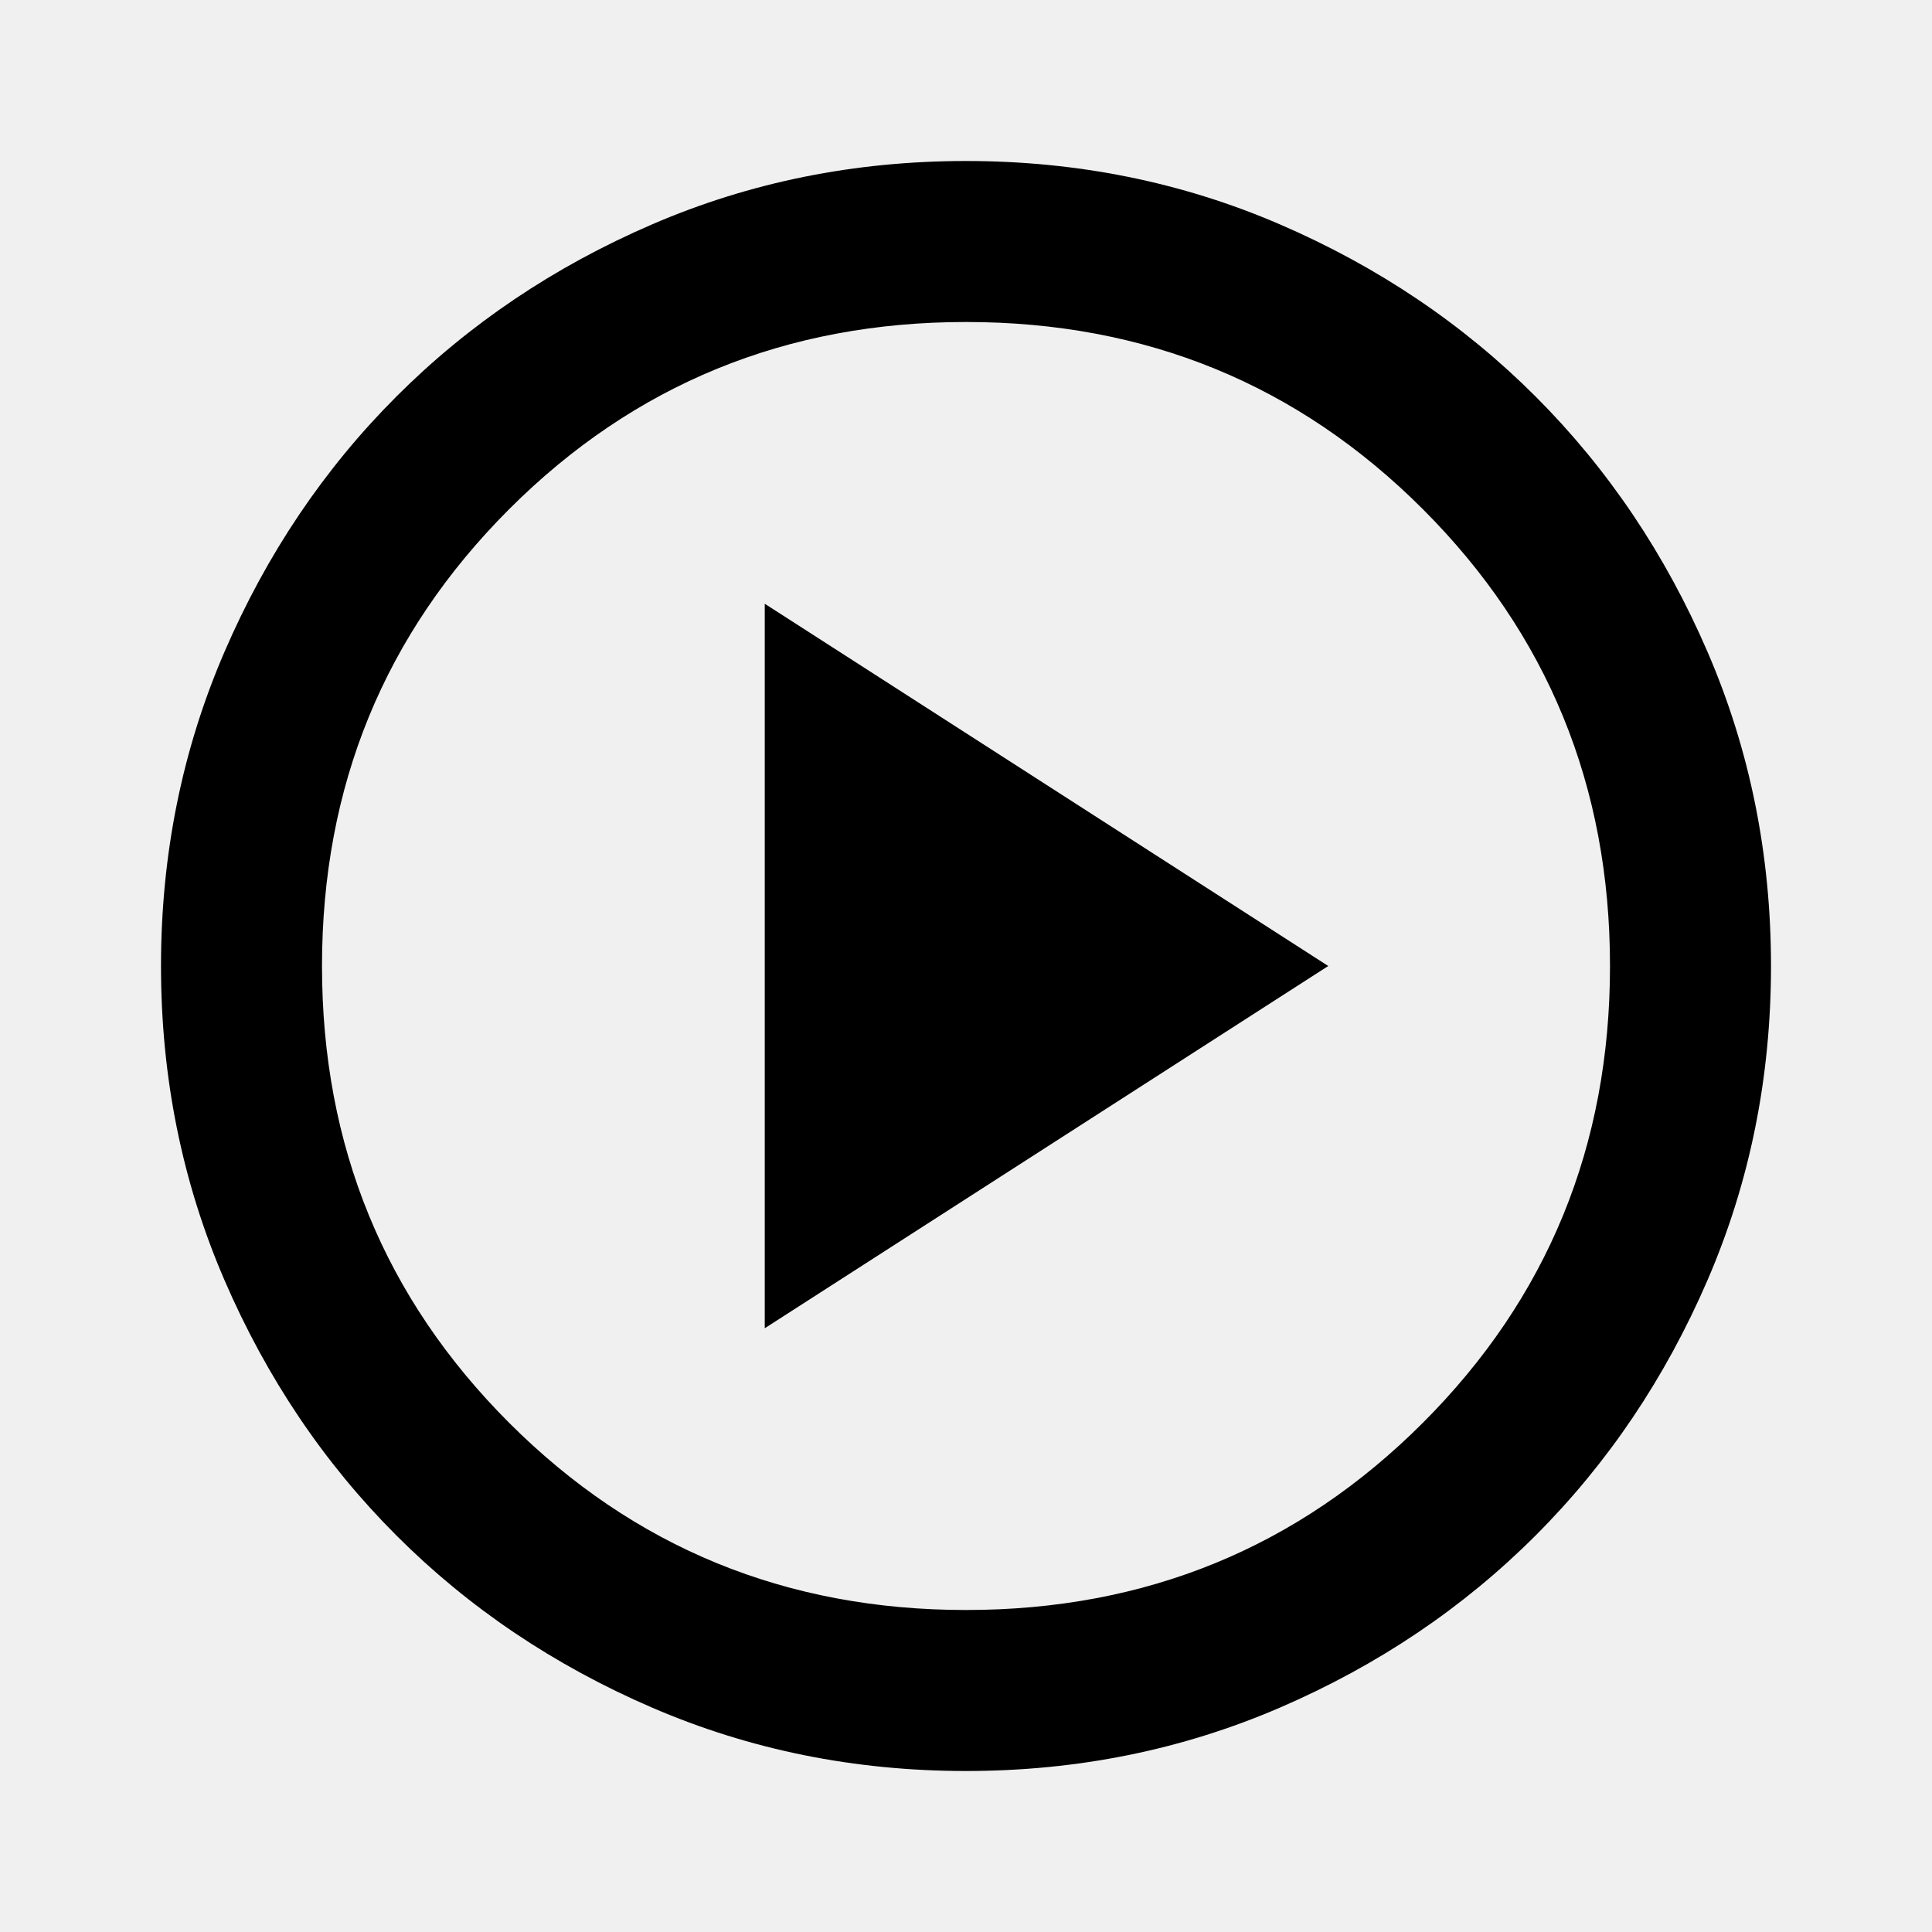
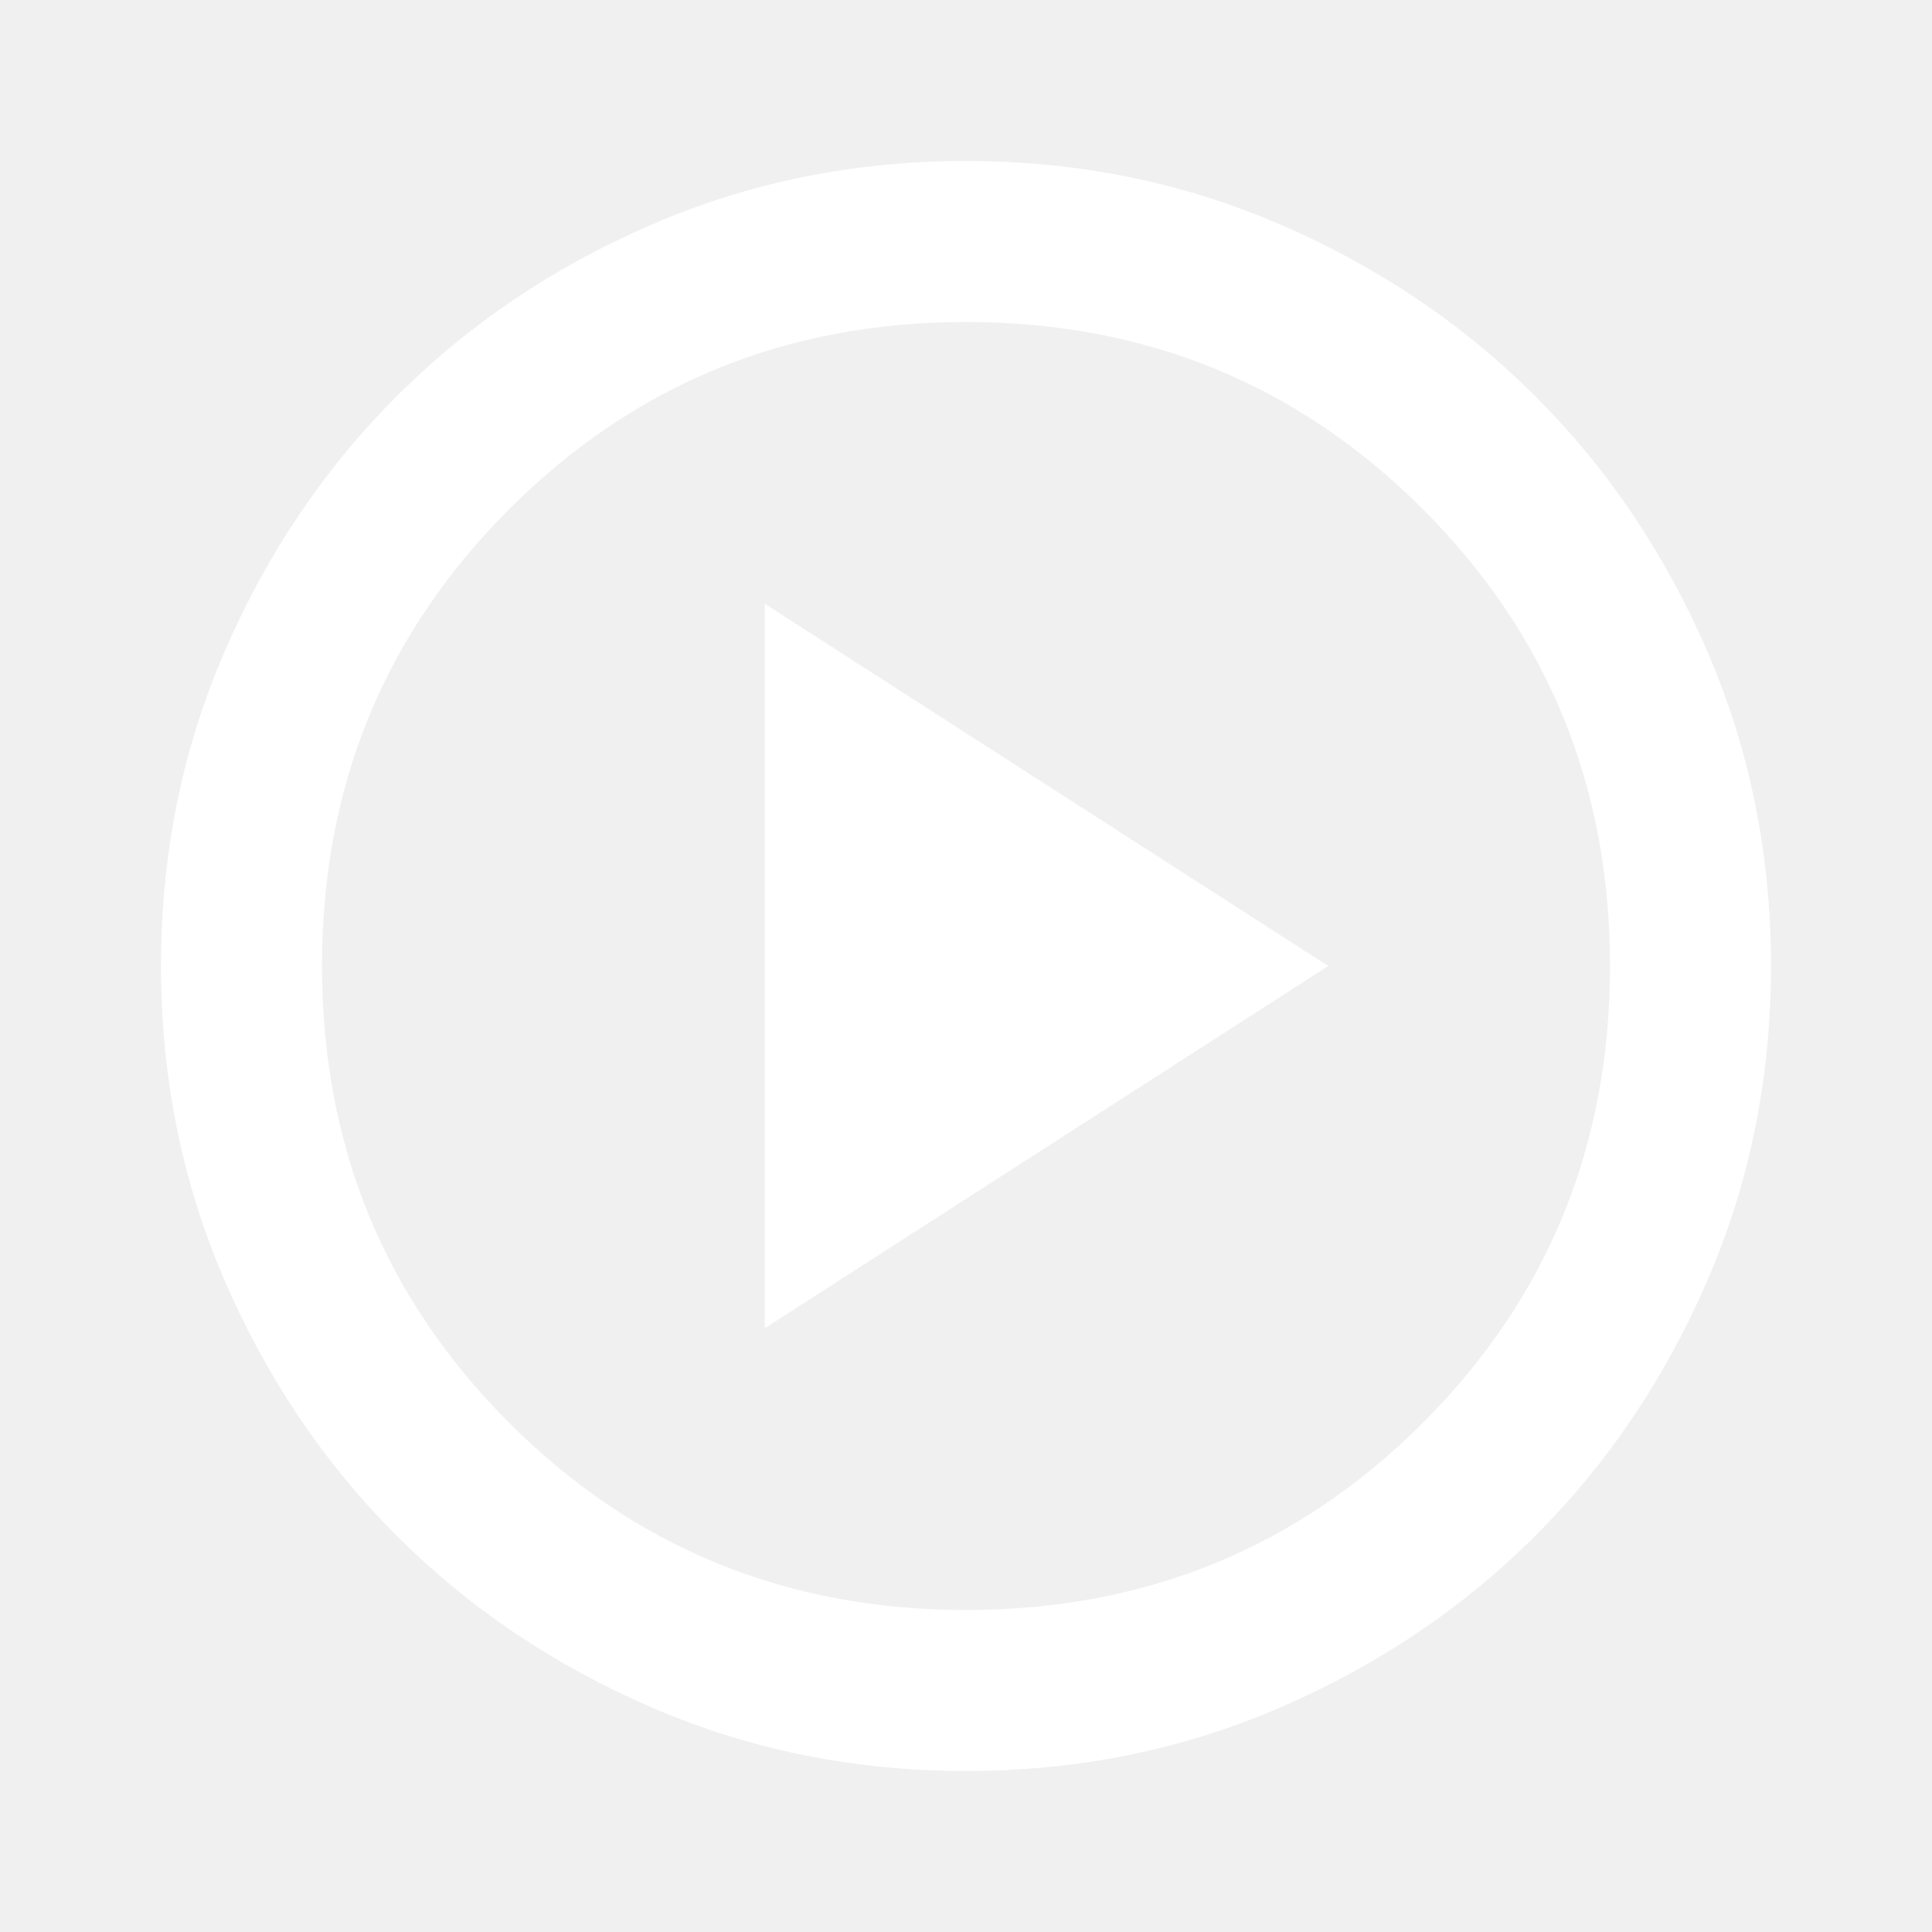
<svg xmlns="http://www.w3.org/2000/svg" height="24" viewBox="0 -960 960 960" width="24">
-   <path d="m380-300 280-180-280-180v360ZM480-80q-83 0-156-31.5T197-197q-54-54-85.5-127T80-480q0-83 31.5-156T197-763q54-54 127-85.5T480-880q83 0 156 31.5T763-763q54 54 85.5 127T880-480q0 83-31.5 156T763-197q-54 54-127 85.5T480-80Zm0-80q134 0 227-93t93-227q0-134-93-227t-227-93q-134 0-227 93t-93 227q0 134 93 227t227 93Zm0-320Z" />
+   <path fill="#fff" d="m380-300 280-180-280-180v360ZM480-80q-83 0-156-31.5T197-197q-54-54-85.5-127T80-480q0-83 31.5-156T197-763q54-54 127-85.5T480-880q83 0 156 31.5T763-763q54 54 85.5 127T880-480q0 83-31.5 156T763-197q-54 54-127 85.5T480-80Zm0-80q134 0 227-93t93-227q0-134-93-227t-227-93q-134 0-227 93t-93 227q0 134 93 227t227 93Zm0-320Z" />
</svg>
